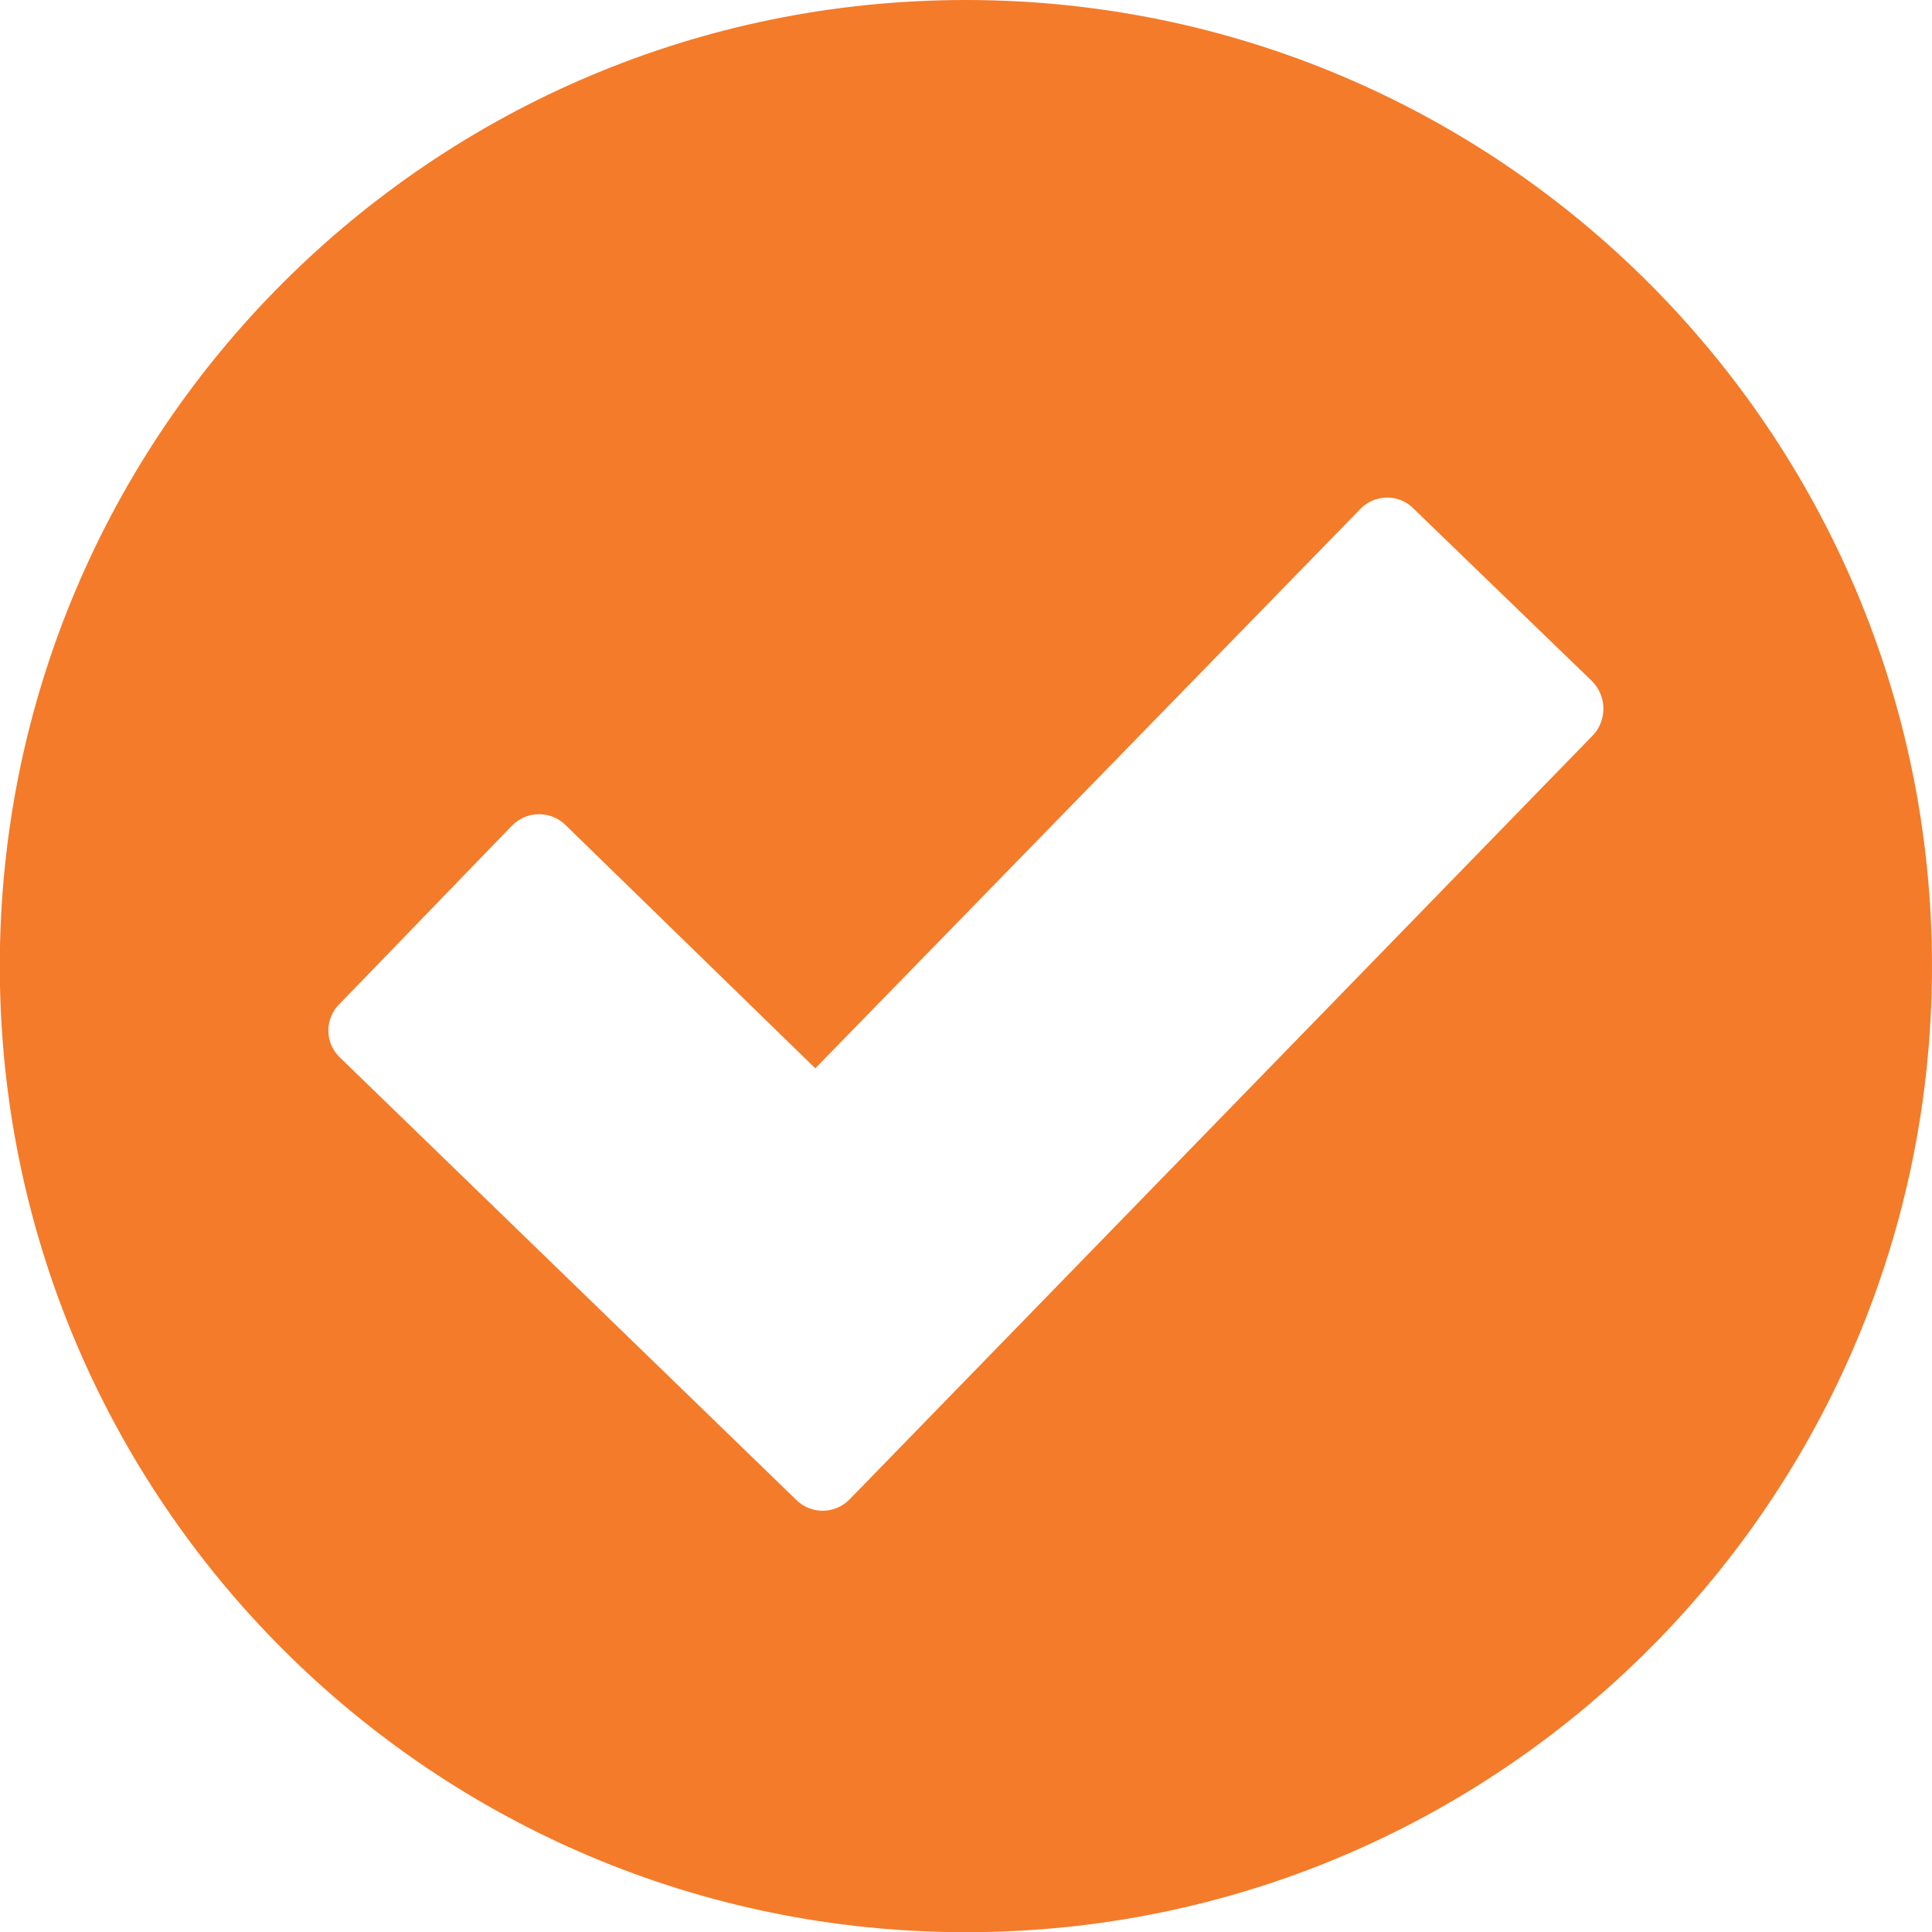
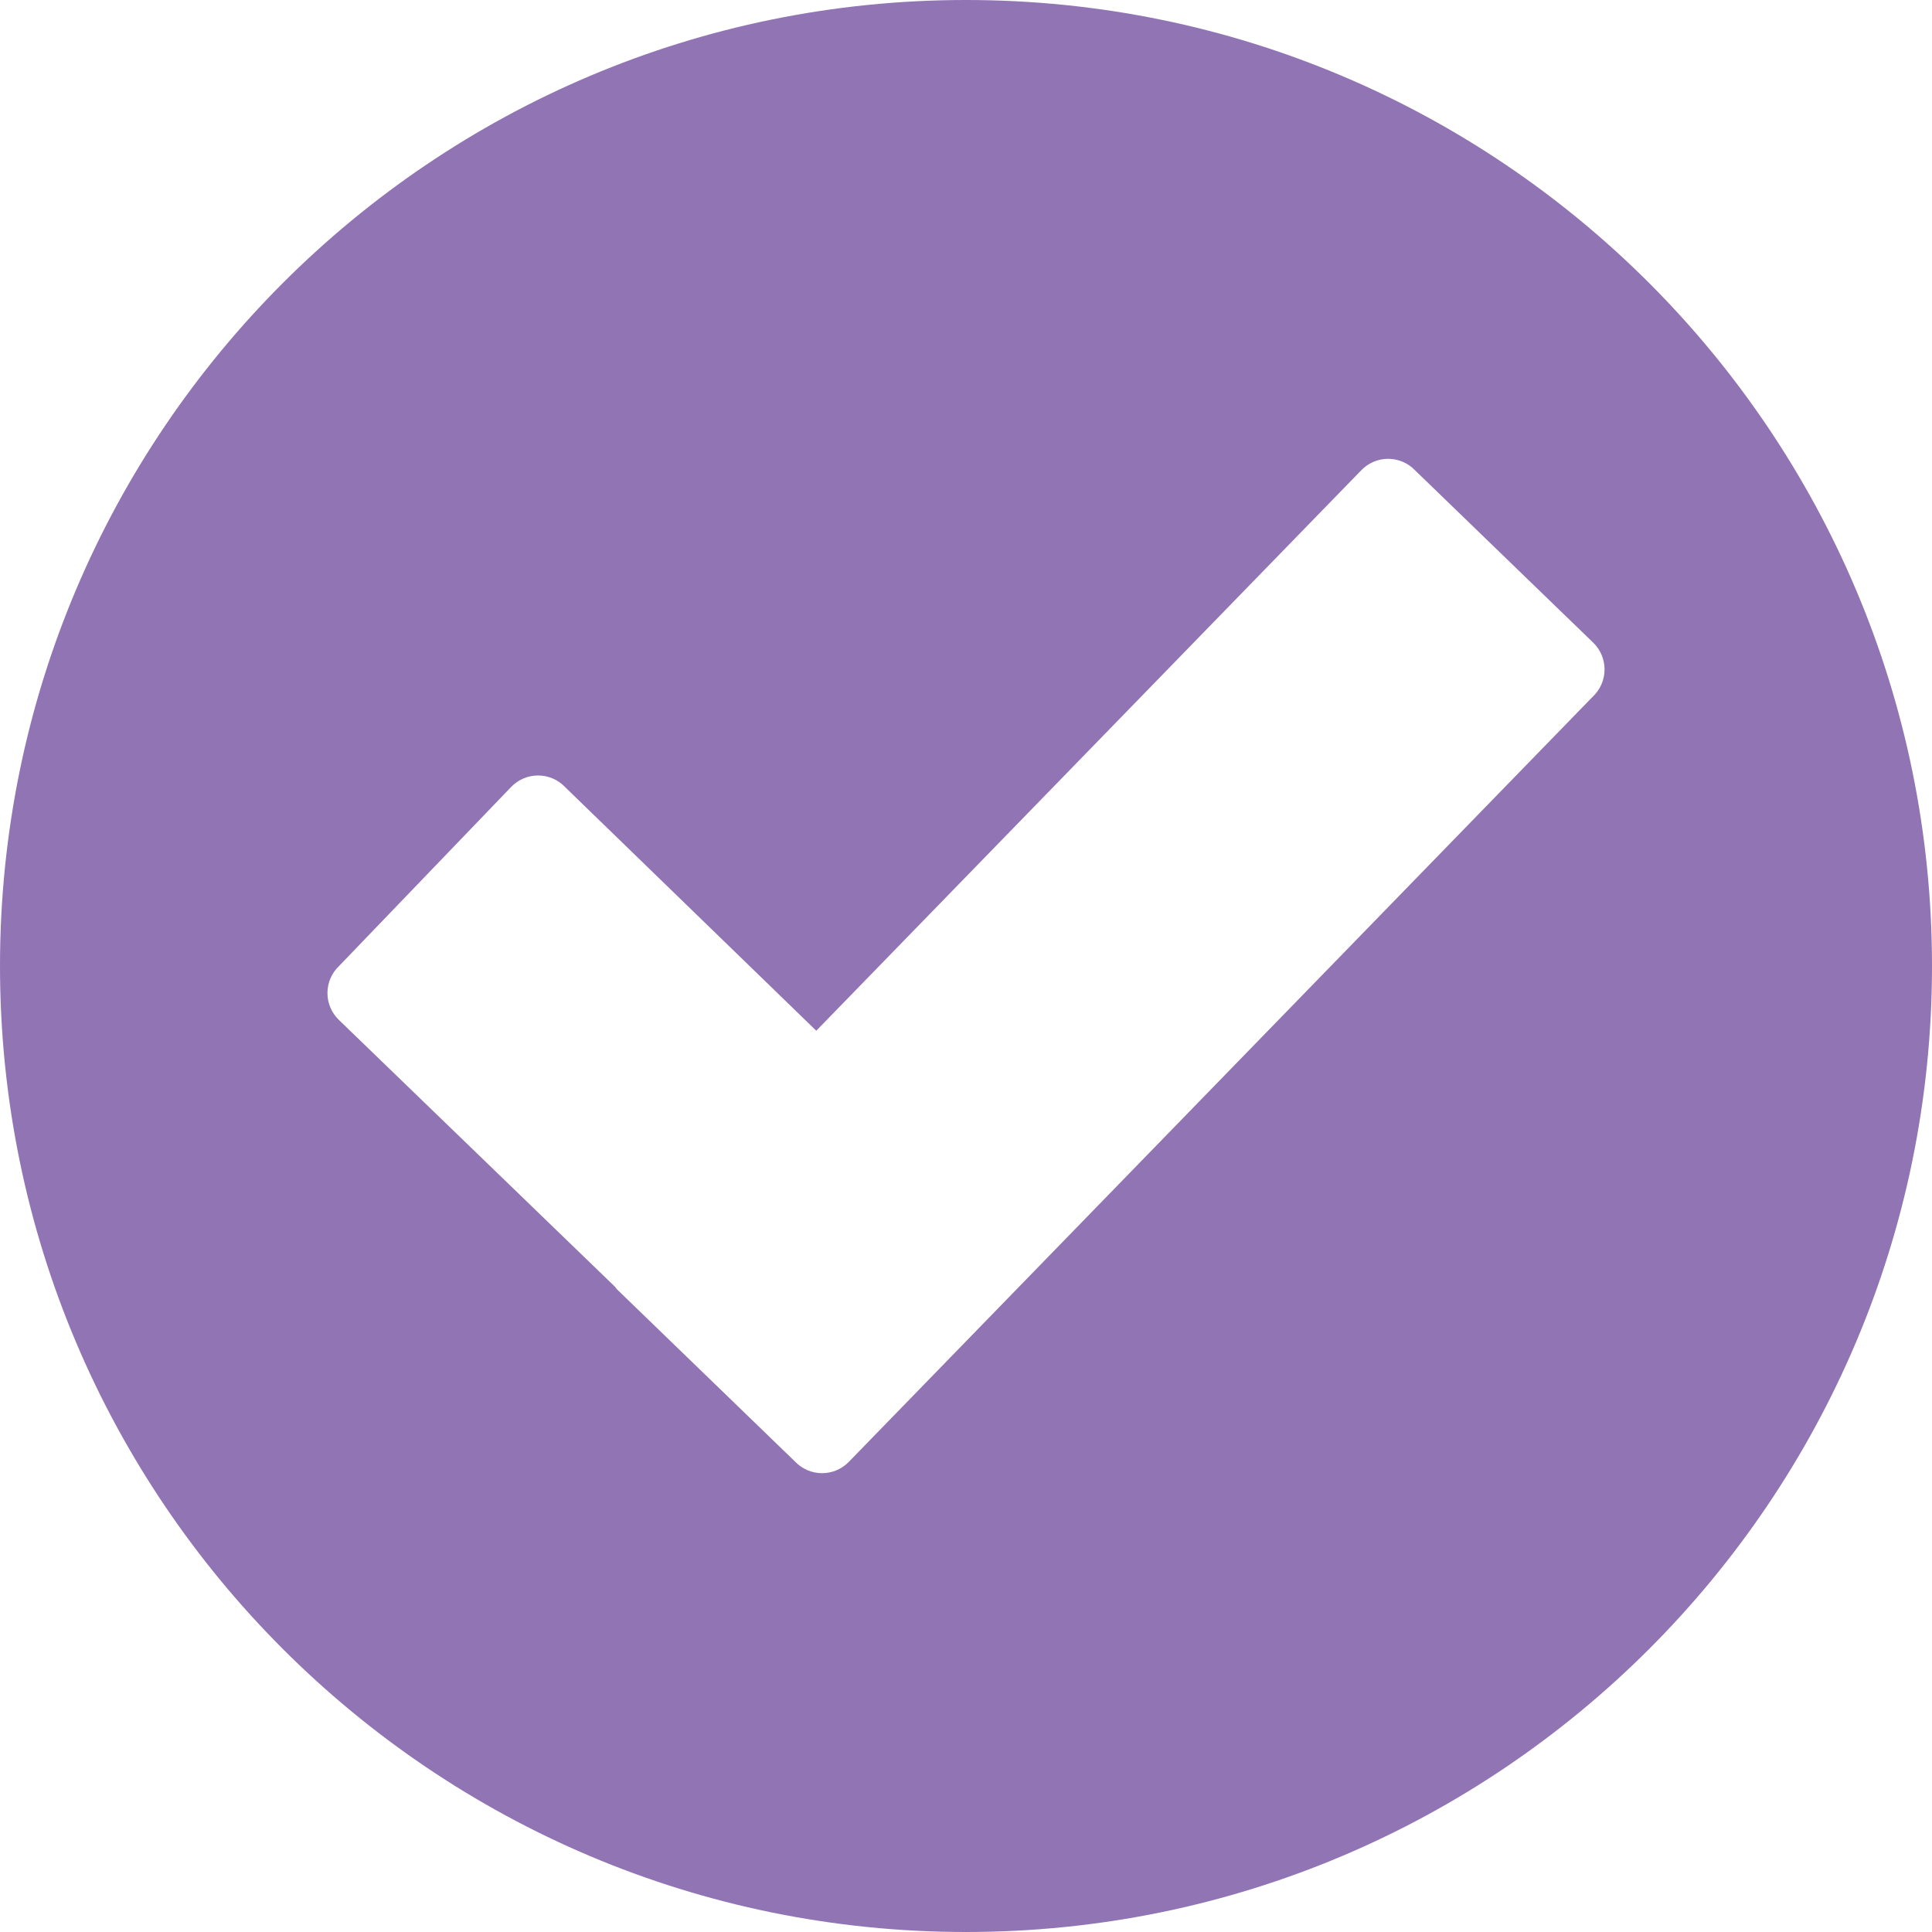
- <svg xmlns="http://www.w3.org/2000/svg" viewBox="0 0 98.65 98.65">
-   <path style="fill:#f47b29" d="M49.33,0A49.33,49.33,0,1,0,98.65,49.33,49.35,49.35,0,0,0,49.33,0ZM81.39,37.49l-38,39.06a1.92,1.92,0,0,1-2.77,0L17.36,54a1.9,1.9,0,0,1,0-2.76l8.78-9.08a1.93,1.93,0,0,1,2.77,0L41.63,54.55,69.45,26a1.9,1.9,0,0,1,2.76,0l9.08,8.78A2,2,0,0,1,81.39,37.49Z" />
+ <svg xmlns="http://www.w3.org/2000/svg" viewBox="0 0 100 100">
+   <path d="M100,50A50,50,0,1,1,50,0,50,50,0,0,1,100,50ZM82.45,33.25l-9.2-8.9a1.93,1.93,0,0,0-2.8,0l-28.2,29-13-12.61a1.93,1.93,0,0,0-2.8,0L17.55,50a1.93,1.93,0,0,0,0,2.8L31.84,66.61a.76.76,0,0,0,.11.14l9.2,8.9a1.93,1.93,0,0,0,2.8,0l38.5-39.6A1.93,1.93,0,0,0,82.45,33.25Z" style="fill:#9074b4" />
</svg>
